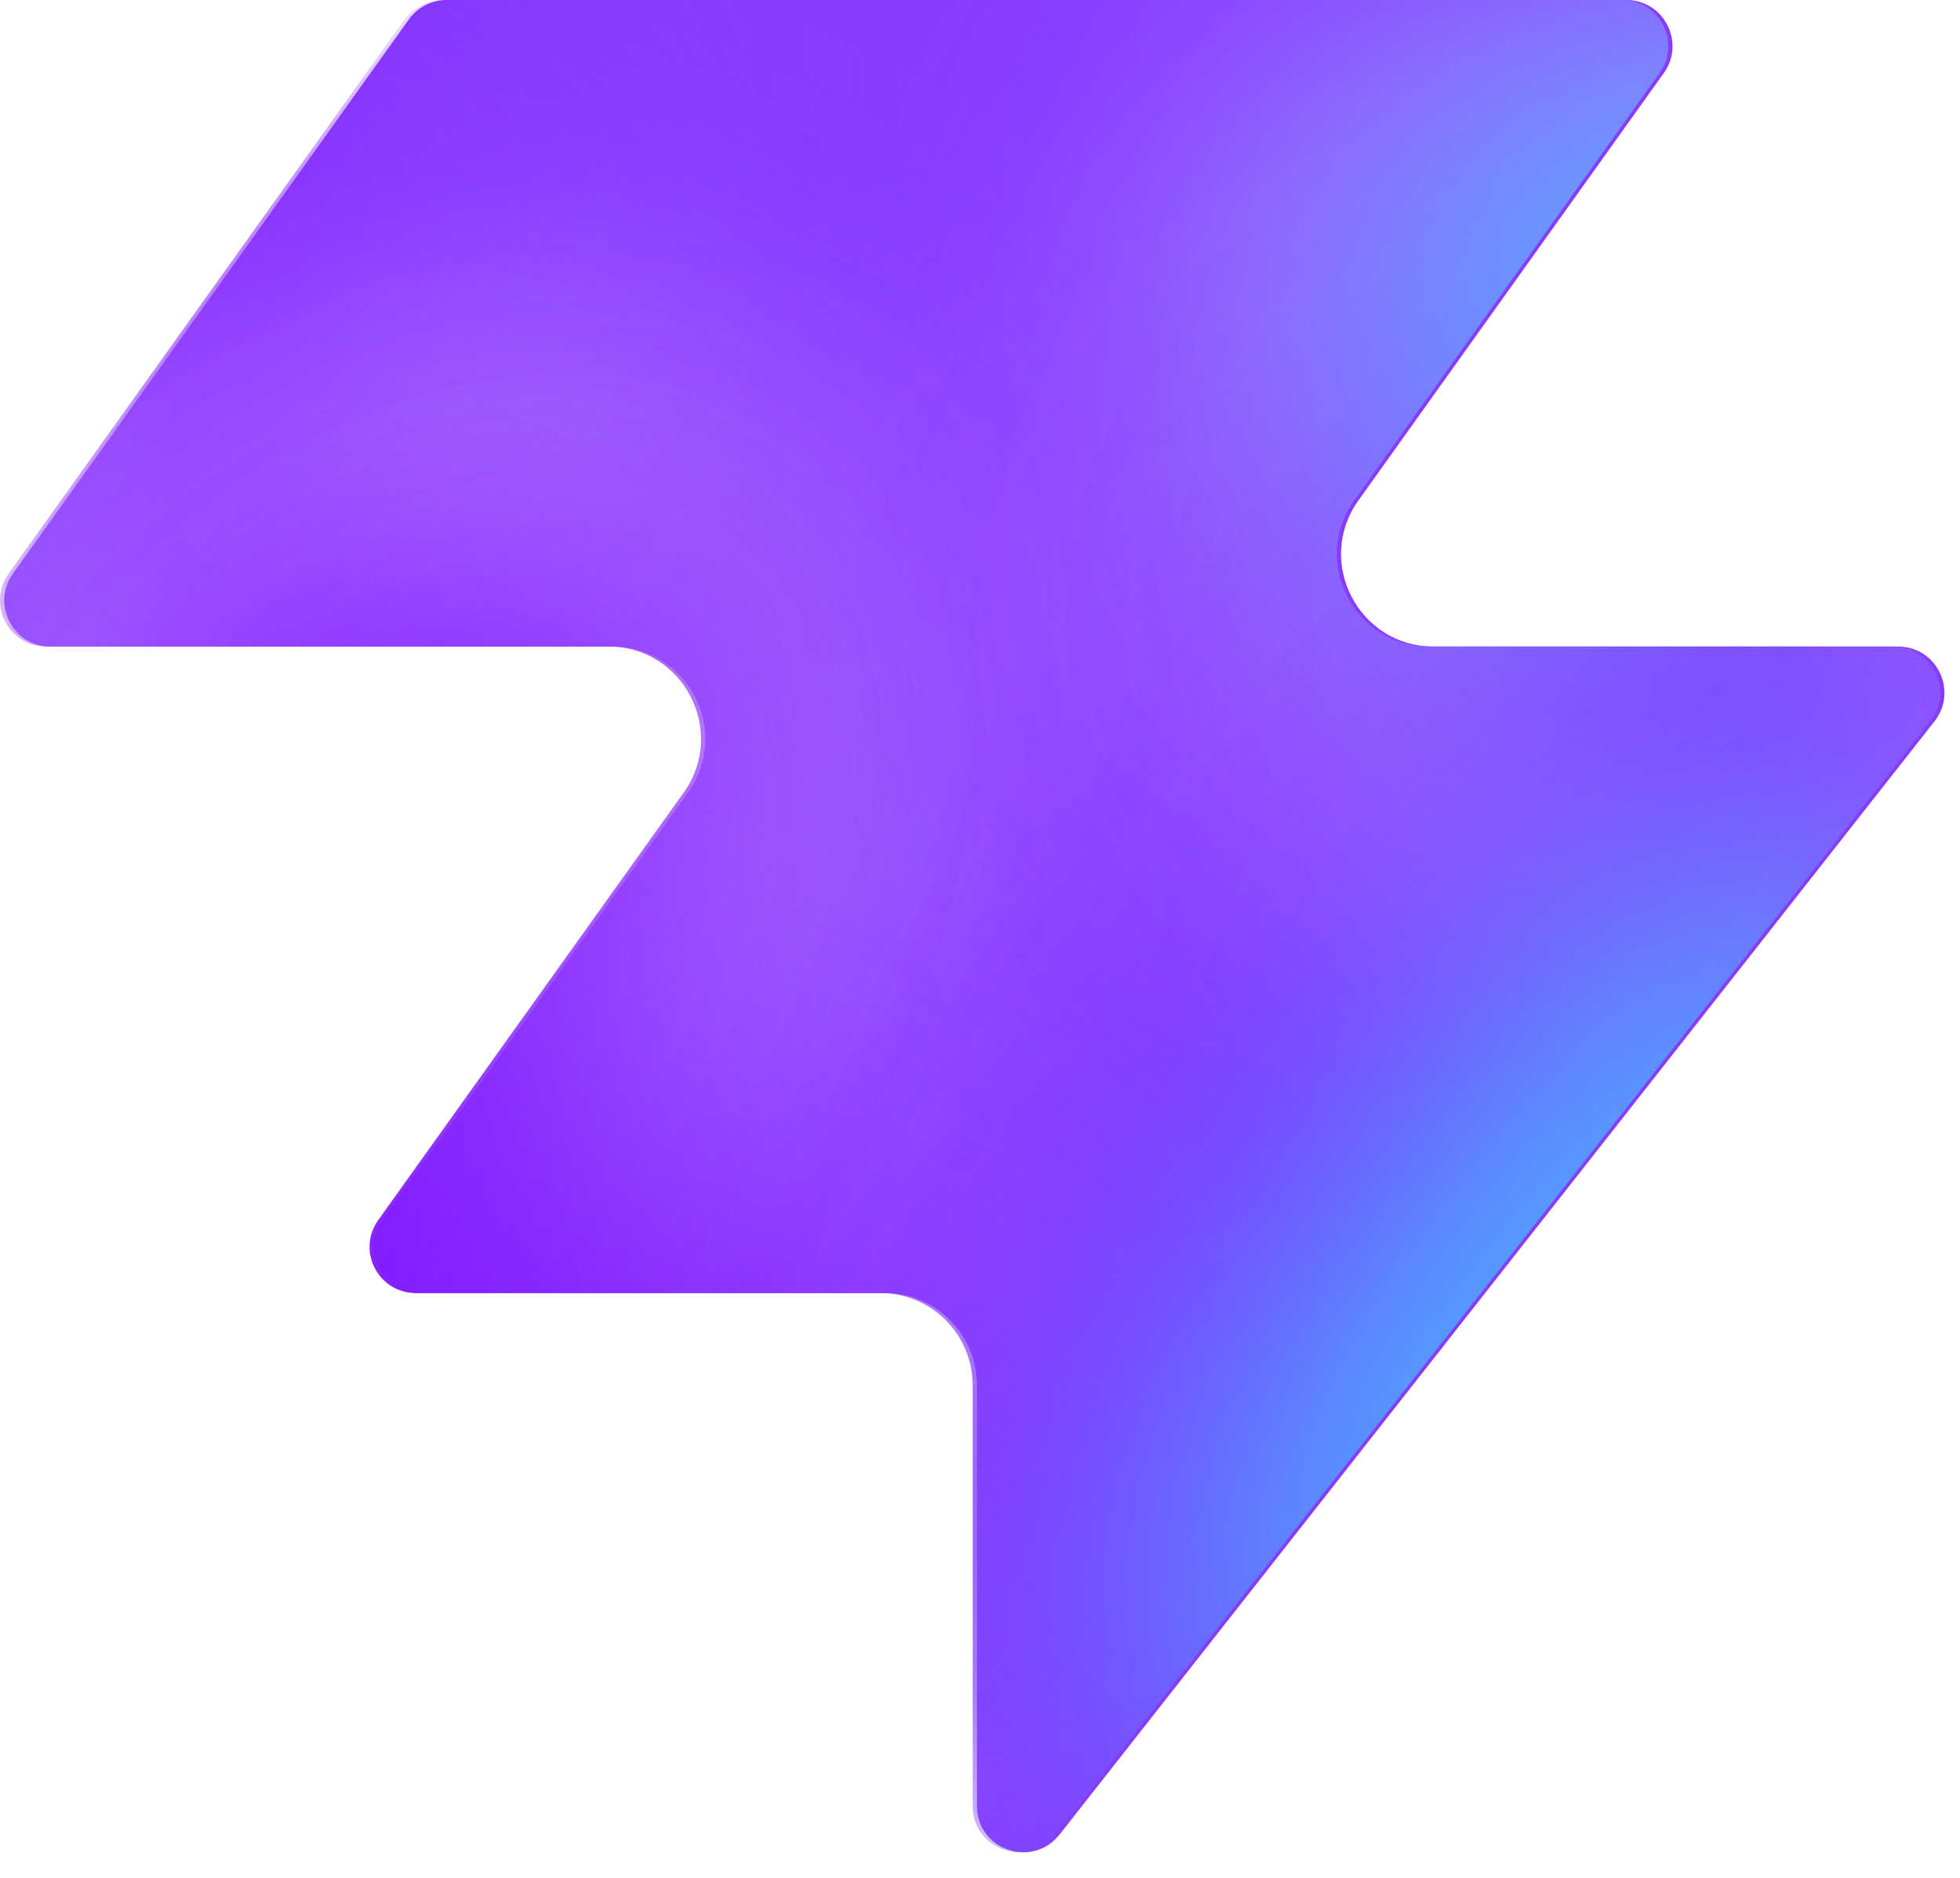
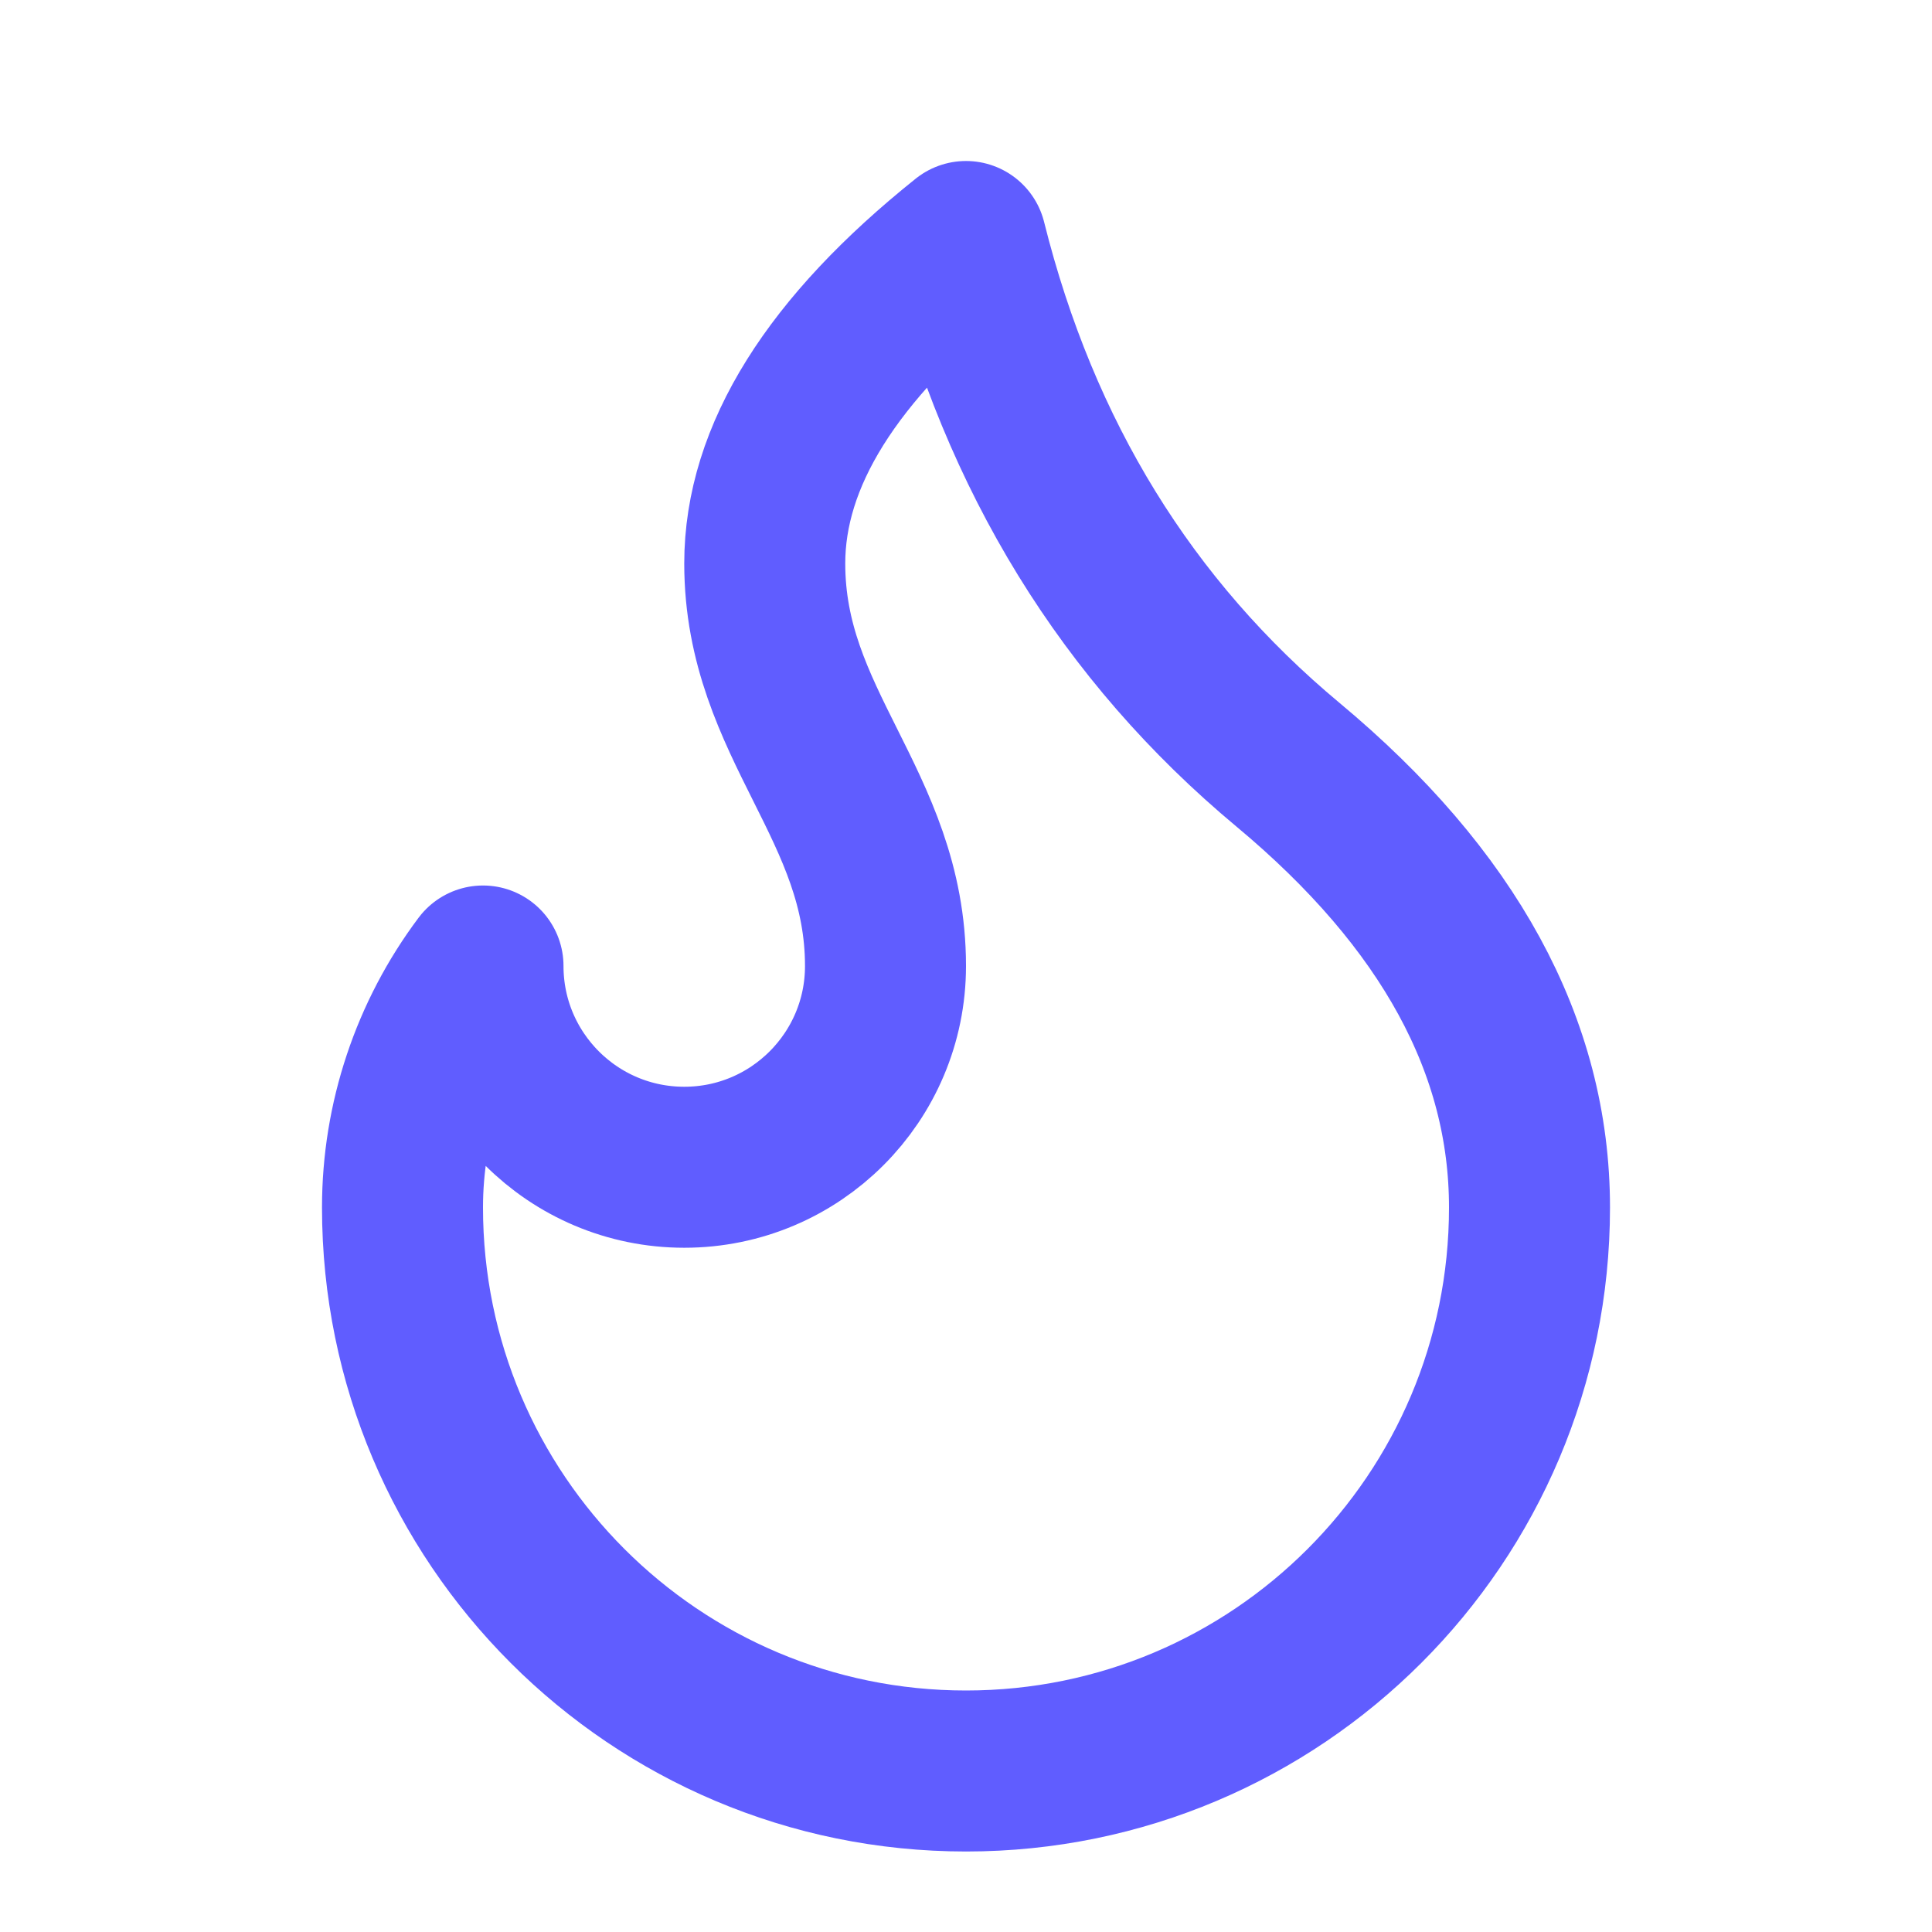
- <svg xmlns="http://www.w3.org/2000/svg" width="48" height="46" fill="none" viewBox="0 0 48 46">
-   <path fill="#863bff" d="M25.946 44.938c-.664.845-2.021.375-2.021-.698V33.937a2.26 2.26 0 0 0-2.262-2.262H10.287c-.92 0-1.456-1.04-.92-1.788l7.48-10.471c1.07-1.497 0-3.578-1.842-3.578H1.237c-.92 0-1.456-1.04-.92-1.788L10.013.474c.214-.297.556-.474.92-.474h28.894c.92 0 1.456 1.04.92 1.788l-7.48 10.471c-1.07 1.498 0 3.579 1.842 3.579h11.377c.943 0 1.473 1.088.89 1.83L25.947 44.94z" style="fill:#863bff;fill:color(display-p3 .525 .23 1);fill-opacity:1" />
-   <mask id="a" width="48" height="46" x="0" y="0" maskUnits="userSpaceOnUse" style="mask-type:alpha">
-     <path fill="#000" d="M25.842 44.938c-.664.844-2.021.375-2.021-.698V33.937a2.26 2.26 0 0 0-2.262-2.262H10.183c-.92 0-1.456-1.04-.92-1.788l7.48-10.471c1.07-1.498 0-3.579-1.842-3.579H1.133c-.92 0-1.456-1.04-.92-1.787L9.91.473c.214-.297.556-.474.92-.474h28.894c.92 0 1.456 1.04.92 1.788l-7.48 10.471c-1.07 1.498 0 3.578 1.842 3.578h11.377c.943 0 1.473 1.088.89 1.832L25.843 44.94z" style="fill:#000;fill-opacity:1" />
-   </mask>
-   <g mask="url(#a)">
-     <g filter="url(#b)">
-       <ellipse cx="5.508" cy="14.704" fill="#ede6ff" rx="5.508" ry="14.704" style="fill:#ede6ff;fill:color(display-p3 .927 .903 1);fill-opacity:1" transform="matrix(.00324 1 1 -.00324 -4.47 31.516)" />
-     </g>
-     <g filter="url(#c)">
-       <ellipse cx="10.399" cy="29.851" fill="#ede6ff" rx="10.399" ry="29.851" style="fill:#ede6ff;fill:color(display-p3 .927 .903 1);fill-opacity:1" transform="matrix(.00324 1 1 -.00324 -39.328 7.883)" />
-     </g>
-     <g filter="url(#d)">
-       <ellipse cx="5.508" cy="30.487" fill="#7e14ff" rx="5.508" ry="30.487" style="fill:#7e14ff;fill:color(display-p3 .492 .077 1);fill-opacity:1" transform="rotate(89.814 -25.913 -14.639)scale(1 -1)" />
-     </g>
-     <g filter="url(#e)">
-       <ellipse cx="5.508" cy="30.599" fill="#7e14ff" rx="5.508" ry="30.599" style="fill:#7e14ff;fill:color(display-p3 .492 .077 1);fill-opacity:1" transform="rotate(89.814 -32.644 -3.334)scale(1 -1)" />
-     </g>
-     <g filter="url(#f)">
-       <ellipse cx="5.508" cy="30.599" fill="#7e14ff" rx="5.508" ry="30.599" style="fill:#7e14ff;fill:color(display-p3 .492 .077 1);fill-opacity:1" transform="matrix(.00324 1 1 -.00324 -34.34 30.47)" />
-     </g>
-     <g filter="url(#g)">
-       <ellipse cx="14.072" cy="22.078" fill="#ede6ff" rx="14.072" ry="22.078" style="fill:#ede6ff;fill:color(display-p3 .927 .903 1);fill-opacity:1" transform="rotate(93.35 24.506 48.493)scale(-1 1)" />
-     </g>
-     <g filter="url(#h)">
-       <ellipse cx="3.47" cy="21.501" fill="#7e14ff" rx="3.47" ry="21.501" style="fill:#7e14ff;fill:color(display-p3 .492 .077 1);fill-opacity:1" transform="rotate(89.009 28.708 47.59)scale(-1 1)" />
-     </g>
-     <g filter="url(#i)">
-       <ellipse cx="3.47" cy="21.501" fill="#7e14ff" rx="3.47" ry="21.501" style="fill:#7e14ff;fill:color(display-p3 .492 .077 1);fill-opacity:1" transform="rotate(89.009 28.708 47.59)scale(-1 1)" />
-     </g>
-     <g filter="url(#j)">
-       <ellipse cx=".387" cy="8.972" fill="#7e14ff" rx="4.407" ry="29.108" style="fill:#7e14ff;fill:color(display-p3 .492 .077 1);fill-opacity:1" transform="rotate(39.51 .387 8.972)" />
-     </g>
-     <g filter="url(#k)">
-       <ellipse cx="47.523" cy="-6.092" fill="#7e14ff" rx="4.407" ry="29.108" style="fill:#7e14ff;fill:color(display-p3 .492 .077 1);fill-opacity:1" transform="rotate(37.892 47.523 -6.092)" />
-     </g>
-     <g filter="url(#l)">
-       <ellipse cx="41.412" cy="6.333" fill="#47bfff" rx="5.971" ry="9.665" style="fill:#47bfff;fill:color(display-p3 .28 .748 1);fill-opacity:1" transform="rotate(37.892 41.412 6.333)" />
-     </g>
-     <g filter="url(#m)">
-       <ellipse cx="-1.879" cy="38.332" fill="#7e14ff" rx="4.407" ry="29.108" style="fill:#7e14ff;fill:color(display-p3 .492 .077 1);fill-opacity:1" transform="rotate(37.892 -1.88 38.332)" />
-     </g>
-     <g filter="url(#n)">
-       <ellipse cx="-1.879" cy="38.332" fill="#7e14ff" rx="4.407" ry="29.108" style="fill:#7e14ff;fill:color(display-p3 .492 .077 1);fill-opacity:1" transform="rotate(37.892 -1.88 38.332)" />
-     </g>
-     <g filter="url(#o)">
-       <ellipse cx="35.651" cy="29.907" fill="#7e14ff" rx="4.407" ry="29.108" style="fill:#7e14ff;fill:color(display-p3 .492 .077 1);fill-opacity:1" transform="rotate(37.892 35.651 29.907)" />
-     </g>
-     <g filter="url(#p)">
-       <ellipse cx="38.418" cy="32.4" fill="#47bfff" rx="5.971" ry="15.297" style="fill:#47bfff;fill:color(display-p3 .28 .748 1);fill-opacity:1" transform="rotate(37.892 38.418 32.4)" />
-     </g>
-   </g>
-   <defs>
-     <filter id="b" width="60.045" height="41.654" x="-19.77" y="16.149" color-interpolation-filters="sRGB" filterUnits="userSpaceOnUse">
-       <feFlood flood-opacity="0" result="BackgroundImageFix" />
-       <feBlend in="SourceGraphic" in2="BackgroundImageFix" result="shape" />
-       <feGaussianBlur result="effect1_foregroundBlur_2002_17158" stdDeviation="7.659" />
-     </filter>
-     <filter id="c" width="90.34" height="51.437" x="-54.613" y="-7.533" color-interpolation-filters="sRGB" filterUnits="userSpaceOnUse">
-       <feFlood flood-opacity="0" result="BackgroundImageFix" />
-       <feBlend in="SourceGraphic" in2="BackgroundImageFix" result="shape" />
-       <feGaussianBlur result="effect1_foregroundBlur_2002_17158" stdDeviation="7.659" />
-     </filter>
-     <filter id="d" width="79.355" height="29.4" x="-49.64" y="2.03" color-interpolation-filters="sRGB" filterUnits="userSpaceOnUse">
-       <feFlood flood-opacity="0" result="BackgroundImageFix" />
-       <feBlend in="SourceGraphic" in2="BackgroundImageFix" result="shape" />
-       <feGaussianBlur result="effect1_foregroundBlur_2002_17158" stdDeviation="4.596" />
-     </filter>
-     <filter id="e" width="79.579" height="29.4" x="-45.045" y="20.029" color-interpolation-filters="sRGB" filterUnits="userSpaceOnUse">
-       <feFlood flood-opacity="0" result="BackgroundImageFix" />
-       <feBlend in="SourceGraphic" in2="BackgroundImageFix" result="shape" />
-       <feGaussianBlur result="effect1_foregroundBlur_2002_17158" stdDeviation="4.596" />
-     </filter>
-     <filter id="f" width="79.579" height="29.4" x="-43.513" y="21.178" color-interpolation-filters="sRGB" filterUnits="userSpaceOnUse">
-       <feFlood flood-opacity="0" result="BackgroundImageFix" />
-       <feBlend in="SourceGraphic" in2="BackgroundImageFix" result="shape" />
-       <feGaussianBlur result="effect1_foregroundBlur_2002_17158" stdDeviation="4.596" />
-     </filter>
-     <filter id="g" width="74.749" height="58.852" x="15.756" y="-17.901" color-interpolation-filters="sRGB" filterUnits="userSpaceOnUse">
-       <feFlood flood-opacity="0" result="BackgroundImageFix" />
-       <feBlend in="SourceGraphic" in2="BackgroundImageFix" result="shape" />
-       <feGaussianBlur result="effect1_foregroundBlur_2002_17158" stdDeviation="7.659" />
-     </filter>
-     <filter id="h" width="61.377" height="25.362" x="23.548" y="2.284" color-interpolation-filters="sRGB" filterUnits="userSpaceOnUse">
-       <feFlood flood-opacity="0" result="BackgroundImageFix" />
-       <feBlend in="SourceGraphic" in2="BackgroundImageFix" result="shape" />
-       <feGaussianBlur result="effect1_foregroundBlur_2002_17158" stdDeviation="4.596" />
-     </filter>
-     <filter id="i" width="61.377" height="25.362" x="23.548" y="2.284" color-interpolation-filters="sRGB" filterUnits="userSpaceOnUse">
-       <feFlood flood-opacity="0" result="BackgroundImageFix" />
-       <feBlend in="SourceGraphic" in2="BackgroundImageFix" result="shape" />
-       <feGaussianBlur result="effect1_foregroundBlur_2002_17158" stdDeviation="4.596" />
-     </filter>
-     <filter id="j" width="56.045" height="63.649" x="-27.636" y="-22.853" color-interpolation-filters="sRGB" filterUnits="userSpaceOnUse">
-       <feFlood flood-opacity="0" result="BackgroundImageFix" />
-       <feBlend in="SourceGraphic" in2="BackgroundImageFix" result="shape" />
-       <feGaussianBlur result="effect1_foregroundBlur_2002_17158" stdDeviation="4.596" />
-     </filter>
-     <filter id="k" width="54.814" height="64.646" x="20.116" y="-38.415" color-interpolation-filters="sRGB" filterUnits="userSpaceOnUse">
-       <feFlood flood-opacity="0" result="BackgroundImageFix" />
-       <feBlend in="SourceGraphic" in2="BackgroundImageFix" result="shape" />
-       <feGaussianBlur result="effect1_foregroundBlur_2002_17158" stdDeviation="4.596" />
-     </filter>
-     <filter id="l" width="33.541" height="35.313" x="24.641" y="-11.323" color-interpolation-filters="sRGB" filterUnits="userSpaceOnUse">
-       <feFlood flood-opacity="0" result="BackgroundImageFix" />
-       <feBlend in="SourceGraphic" in2="BackgroundImageFix" result="shape" />
-       <feGaussianBlur result="effect1_foregroundBlur_2002_17158" stdDeviation="4.596" />
-     </filter>
-     <filter id="m" width="54.814" height="64.646" x="-29.286" y="6.009" color-interpolation-filters="sRGB" filterUnits="userSpaceOnUse">
-       <feFlood flood-opacity="0" result="BackgroundImageFix" />
-       <feBlend in="SourceGraphic" in2="BackgroundImageFix" result="shape" />
-       <feGaussianBlur result="effect1_foregroundBlur_2002_17158" stdDeviation="4.596" />
-     </filter>
-     <filter id="n" width="54.814" height="64.646" x="-29.286" y="6.009" color-interpolation-filters="sRGB" filterUnits="userSpaceOnUse">
-       <feFlood flood-opacity="0" result="BackgroundImageFix" />
-       <feBlend in="SourceGraphic" in2="BackgroundImageFix" result="shape" />
-       <feGaussianBlur result="effect1_foregroundBlur_2002_17158" stdDeviation="4.596" />
-     </filter>
-     <filter id="o" width="54.814" height="64.646" x="8.244" y="-2.416" color-interpolation-filters="sRGB" filterUnits="userSpaceOnUse">
-       <feFlood flood-opacity="0" result="BackgroundImageFix" />
-       <feBlend in="SourceGraphic" in2="BackgroundImageFix" result="shape" />
-       <feGaussianBlur result="effect1_foregroundBlur_2002_17158" stdDeviation="4.596" />
-     </filter>
-     <filter id="p" width="39.409" height="43.623" x="18.713" y="10.588" color-interpolation-filters="sRGB" filterUnits="userSpaceOnUse">
-       <feFlood flood-opacity="0" result="BackgroundImageFix" />
-       <feBlend in="SourceGraphic" in2="BackgroundImageFix" result="shape" />
-       <feGaussianBlur result="effect1_foregroundBlur_2002_17158" stdDeviation="4.596" />
-     </filter>
-   </defs>
+ <svg xmlns="http://www.w3.org/2000/svg" width="24" height="24" viewBox="0 0 24 24" fill="none" stroke="#605dff" stroke-width="2" stroke-linecap="round" stroke-linejoin="round" class="lucide lucide-flame-icon lucide-flame">
+   <path d="M12 3q1 4 4 6.5t3 5.5a1 1 0 0 1-14 0 5 5 0 0 1 1-3 1 1 0 0 0 5 0c0-2-1.5-3-1.5-5q0-2 2.5-4" />
</svg>
